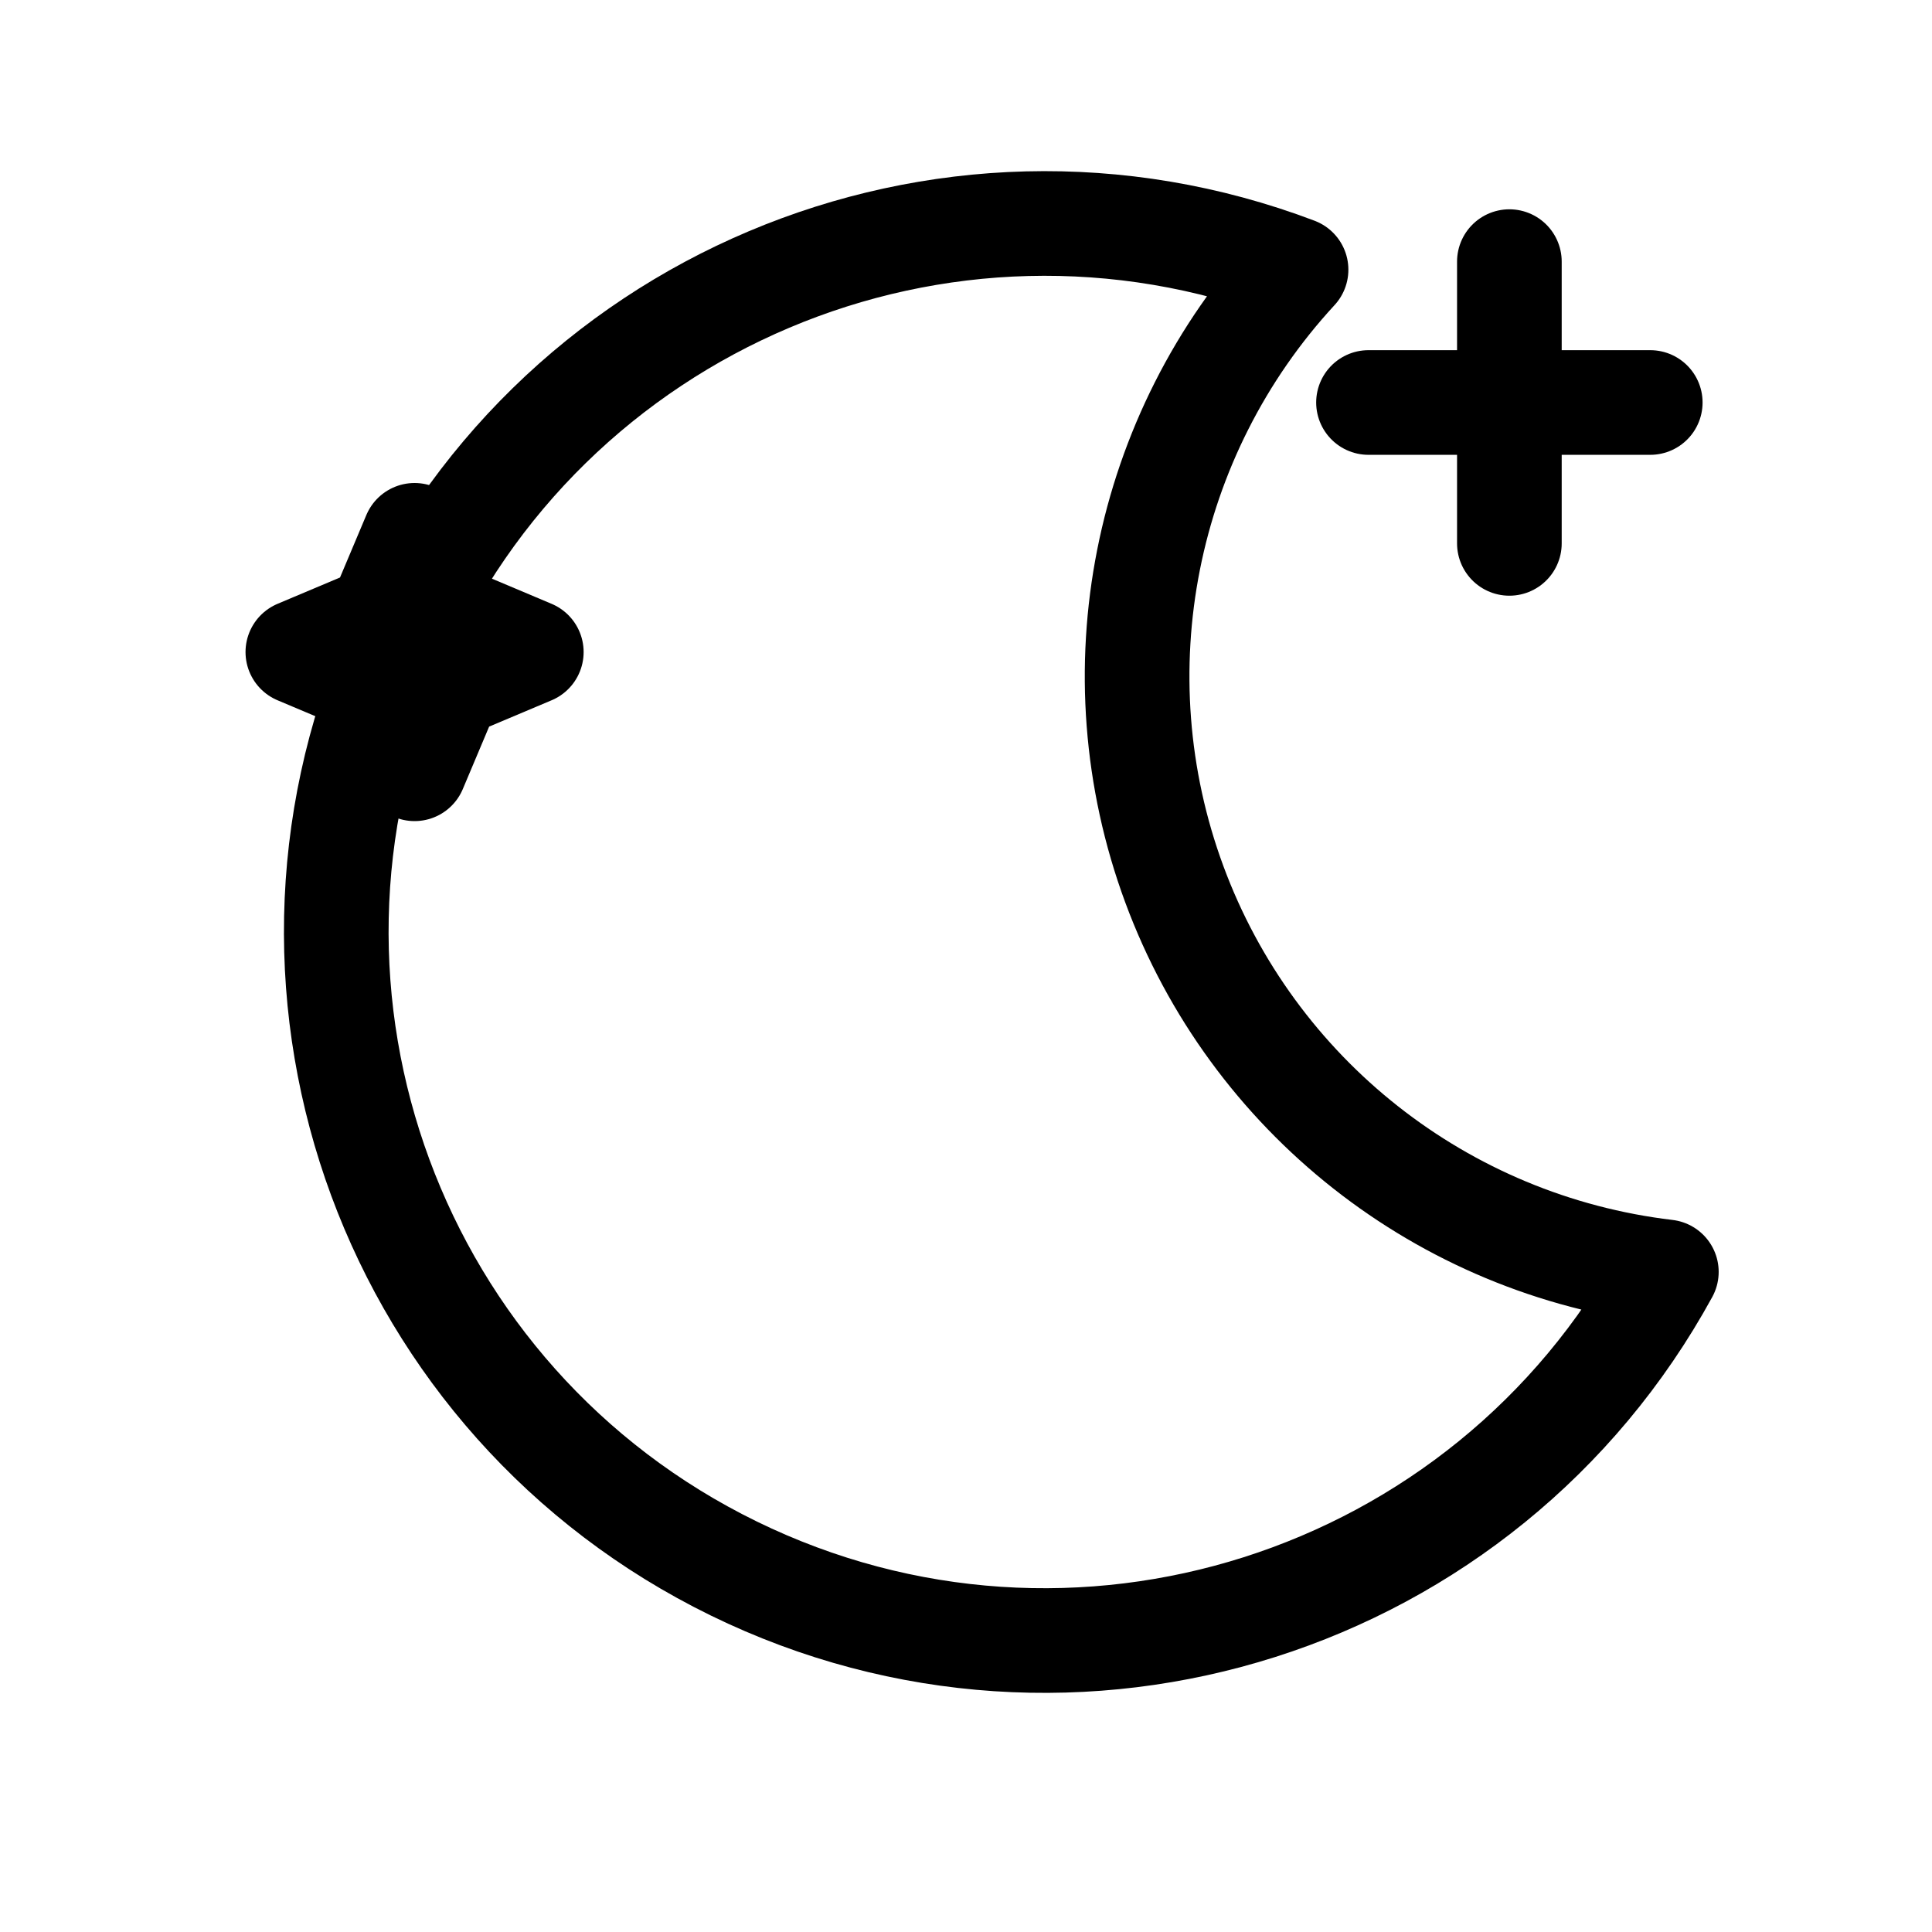
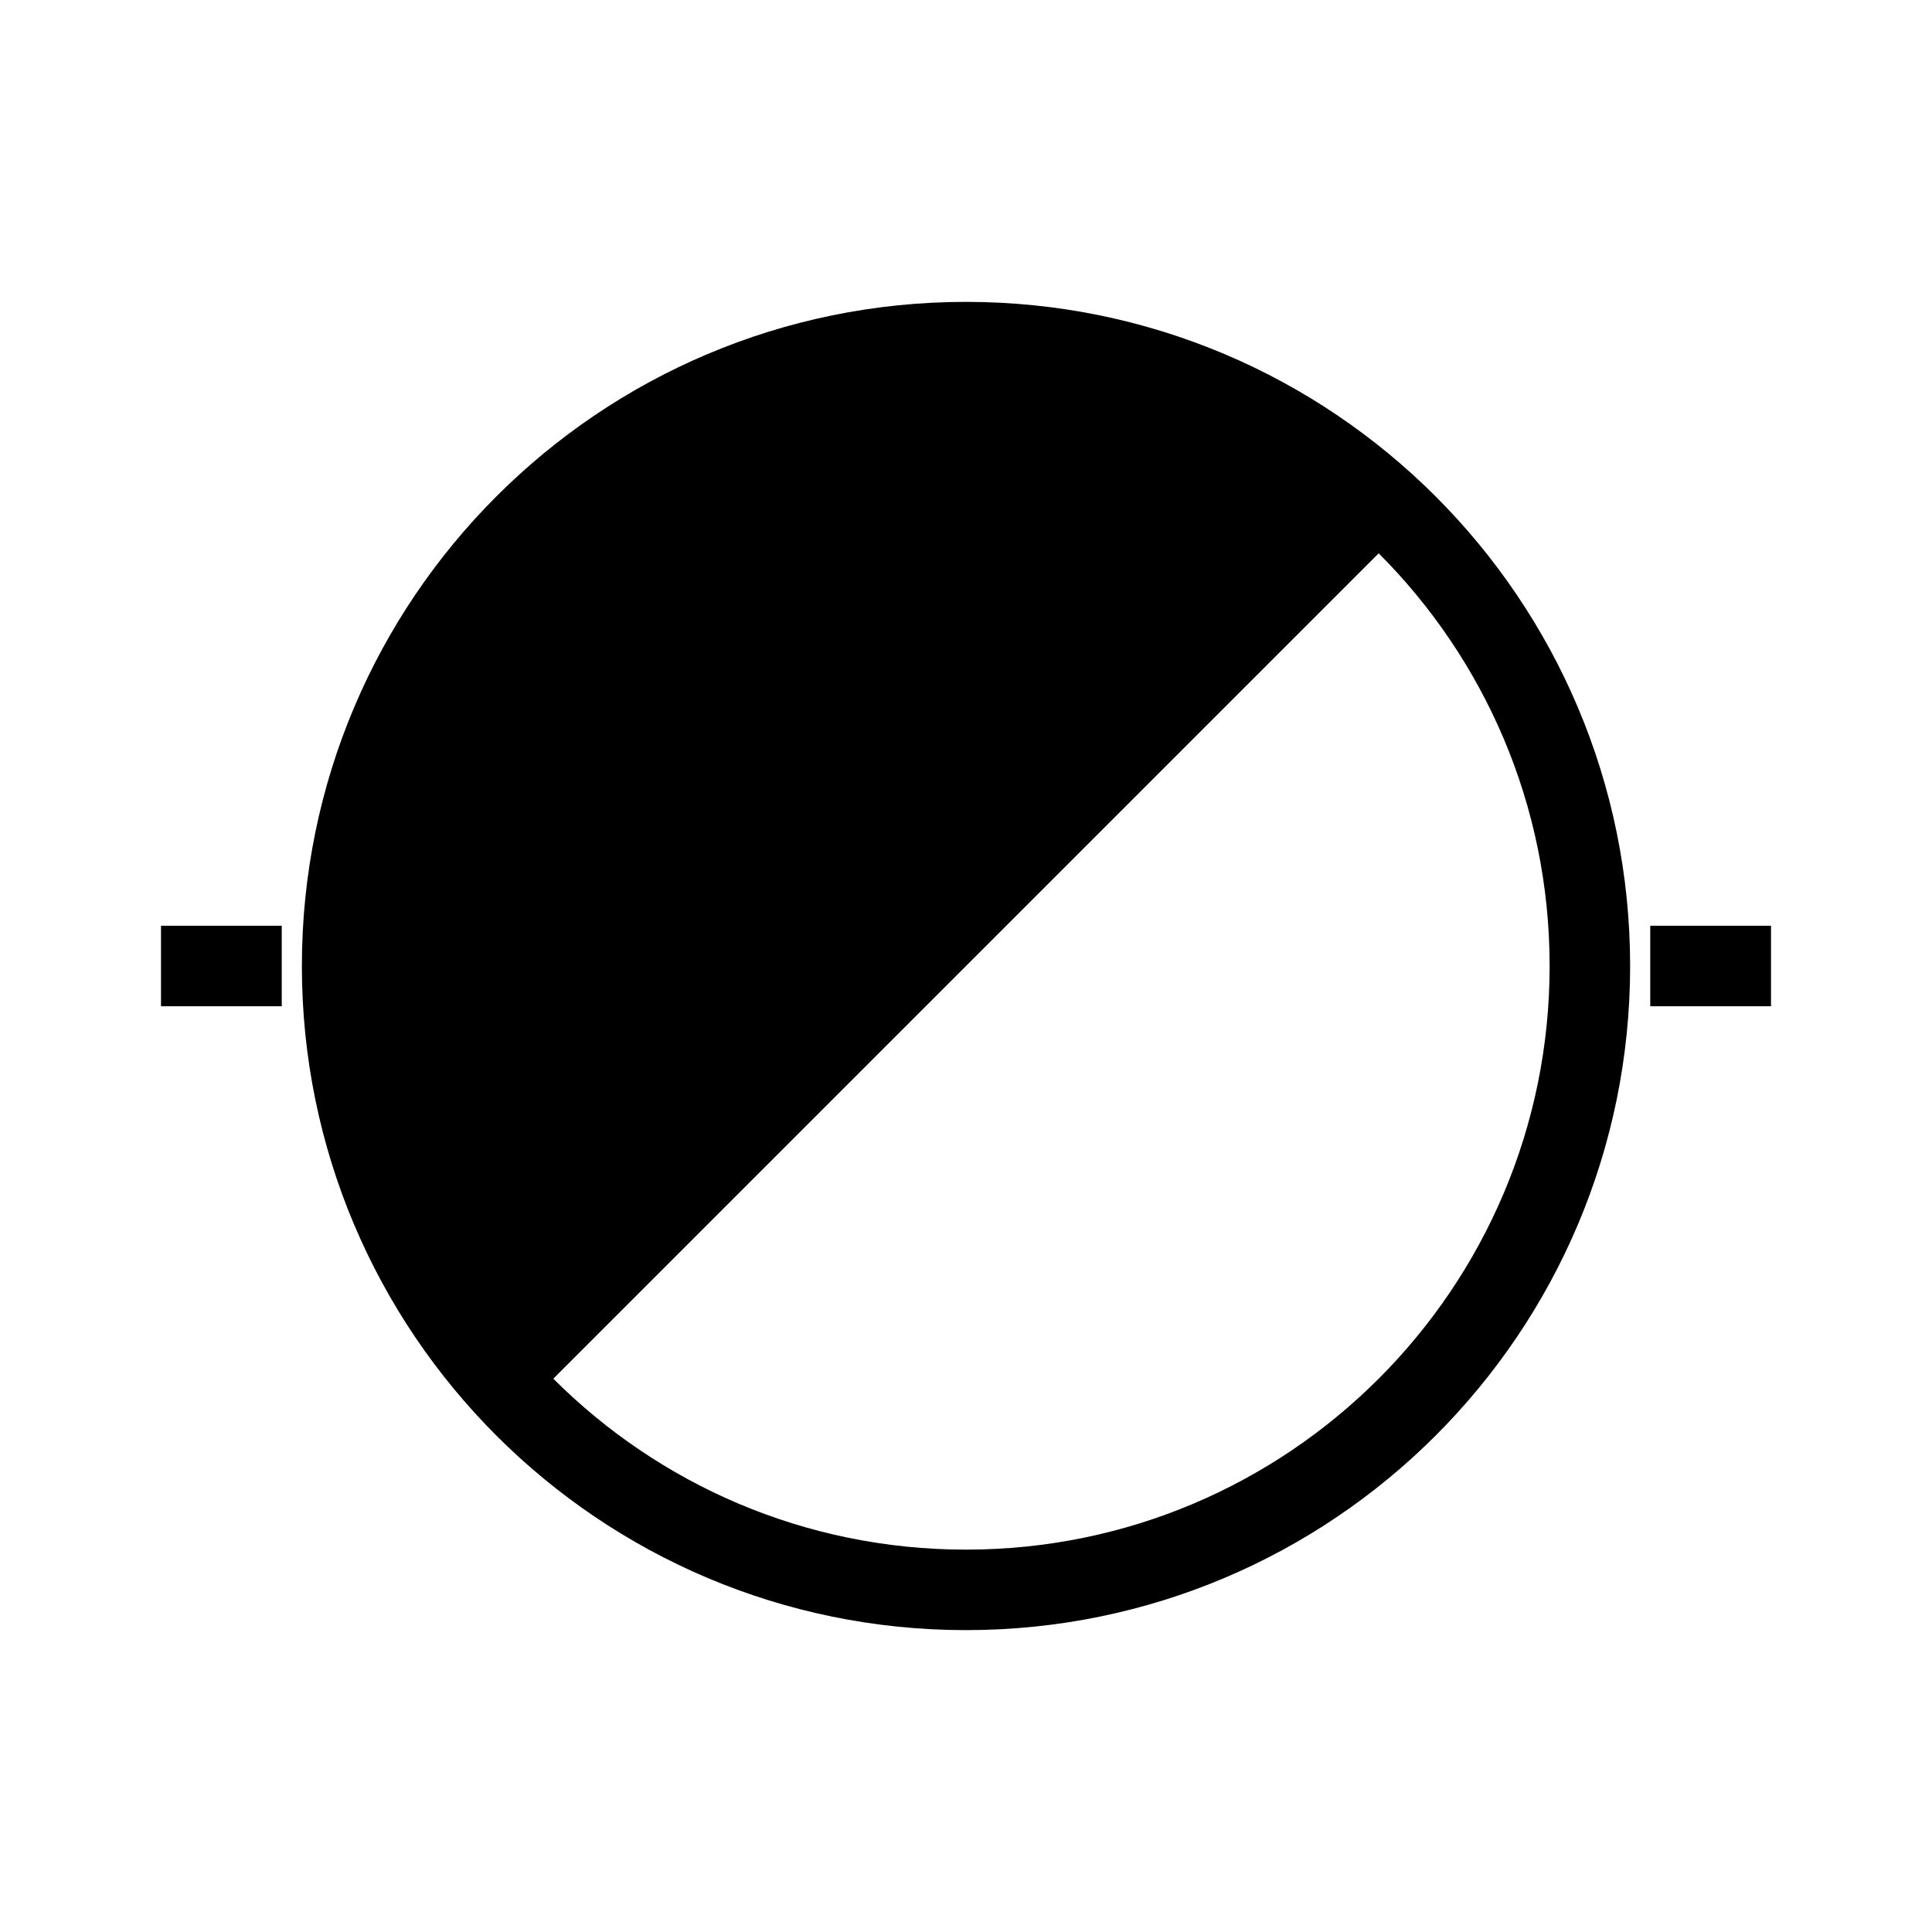
<svg xmlns="http://www.w3.org/2000/svg" viewBox="0 0 24 24">
-   <g fill="none" stroke="#000" stroke-linecap="round" stroke-linejoin="round" stroke-width="1.3">
-     <path d="M16.1 3.35A8.8 8.8 0 1 0 20.7 15.8 7.45 7.45 0 0 1 16.1 3.35Z" />
-     <path d="M18.75 3.25v3.5M17 5h3.5" />
-     <path d="m5.15 6.65.43 1.02 1.02.43-1.02.43-.43 1.02-.43-1.02-1.02-.43 1.02-.43Z" />
+   <g>
+     <circle cx="12" cy="12" r="7.75" fill="none" stroke="#000" stroke-width="1" />
+     <path d="M6.52 17.48A7.75 7.75 0 0 1 17.48 6.52Z" fill="#000" />
+     <path d="M2 12h1.5M20.5 12H22" fill="none" stroke="#000" stroke-width="1" />
  </g>
</svg>
